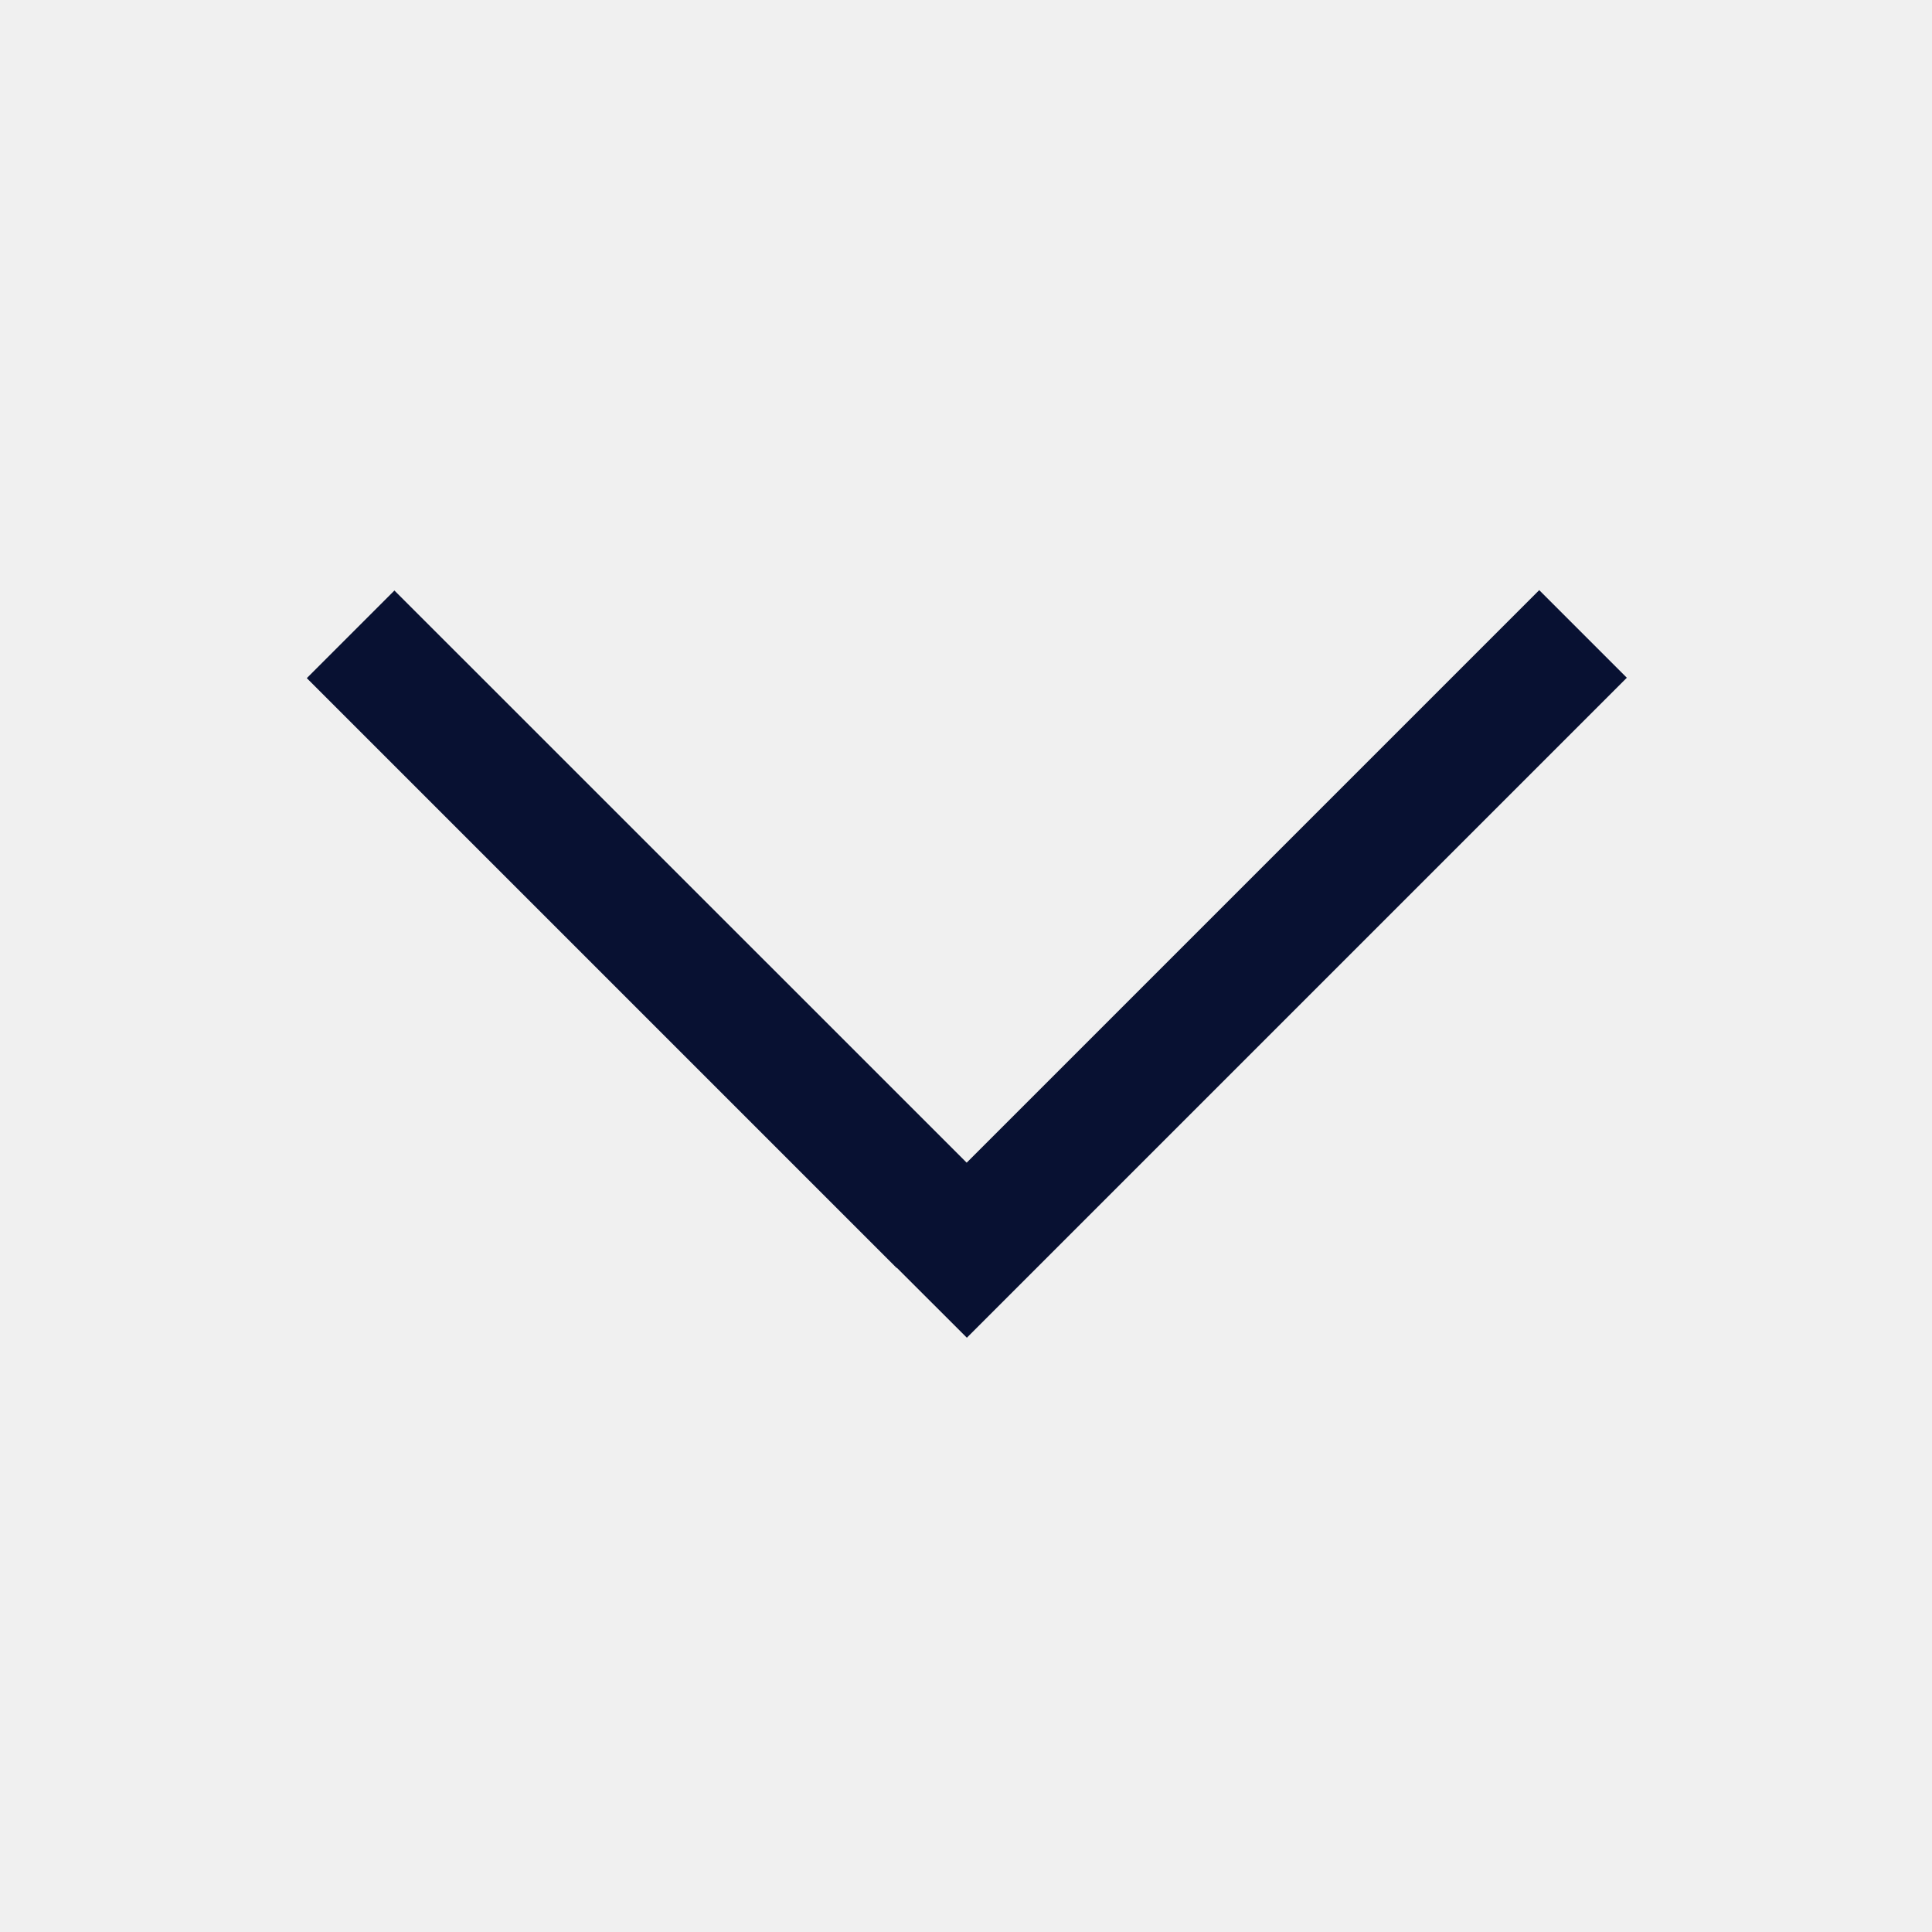
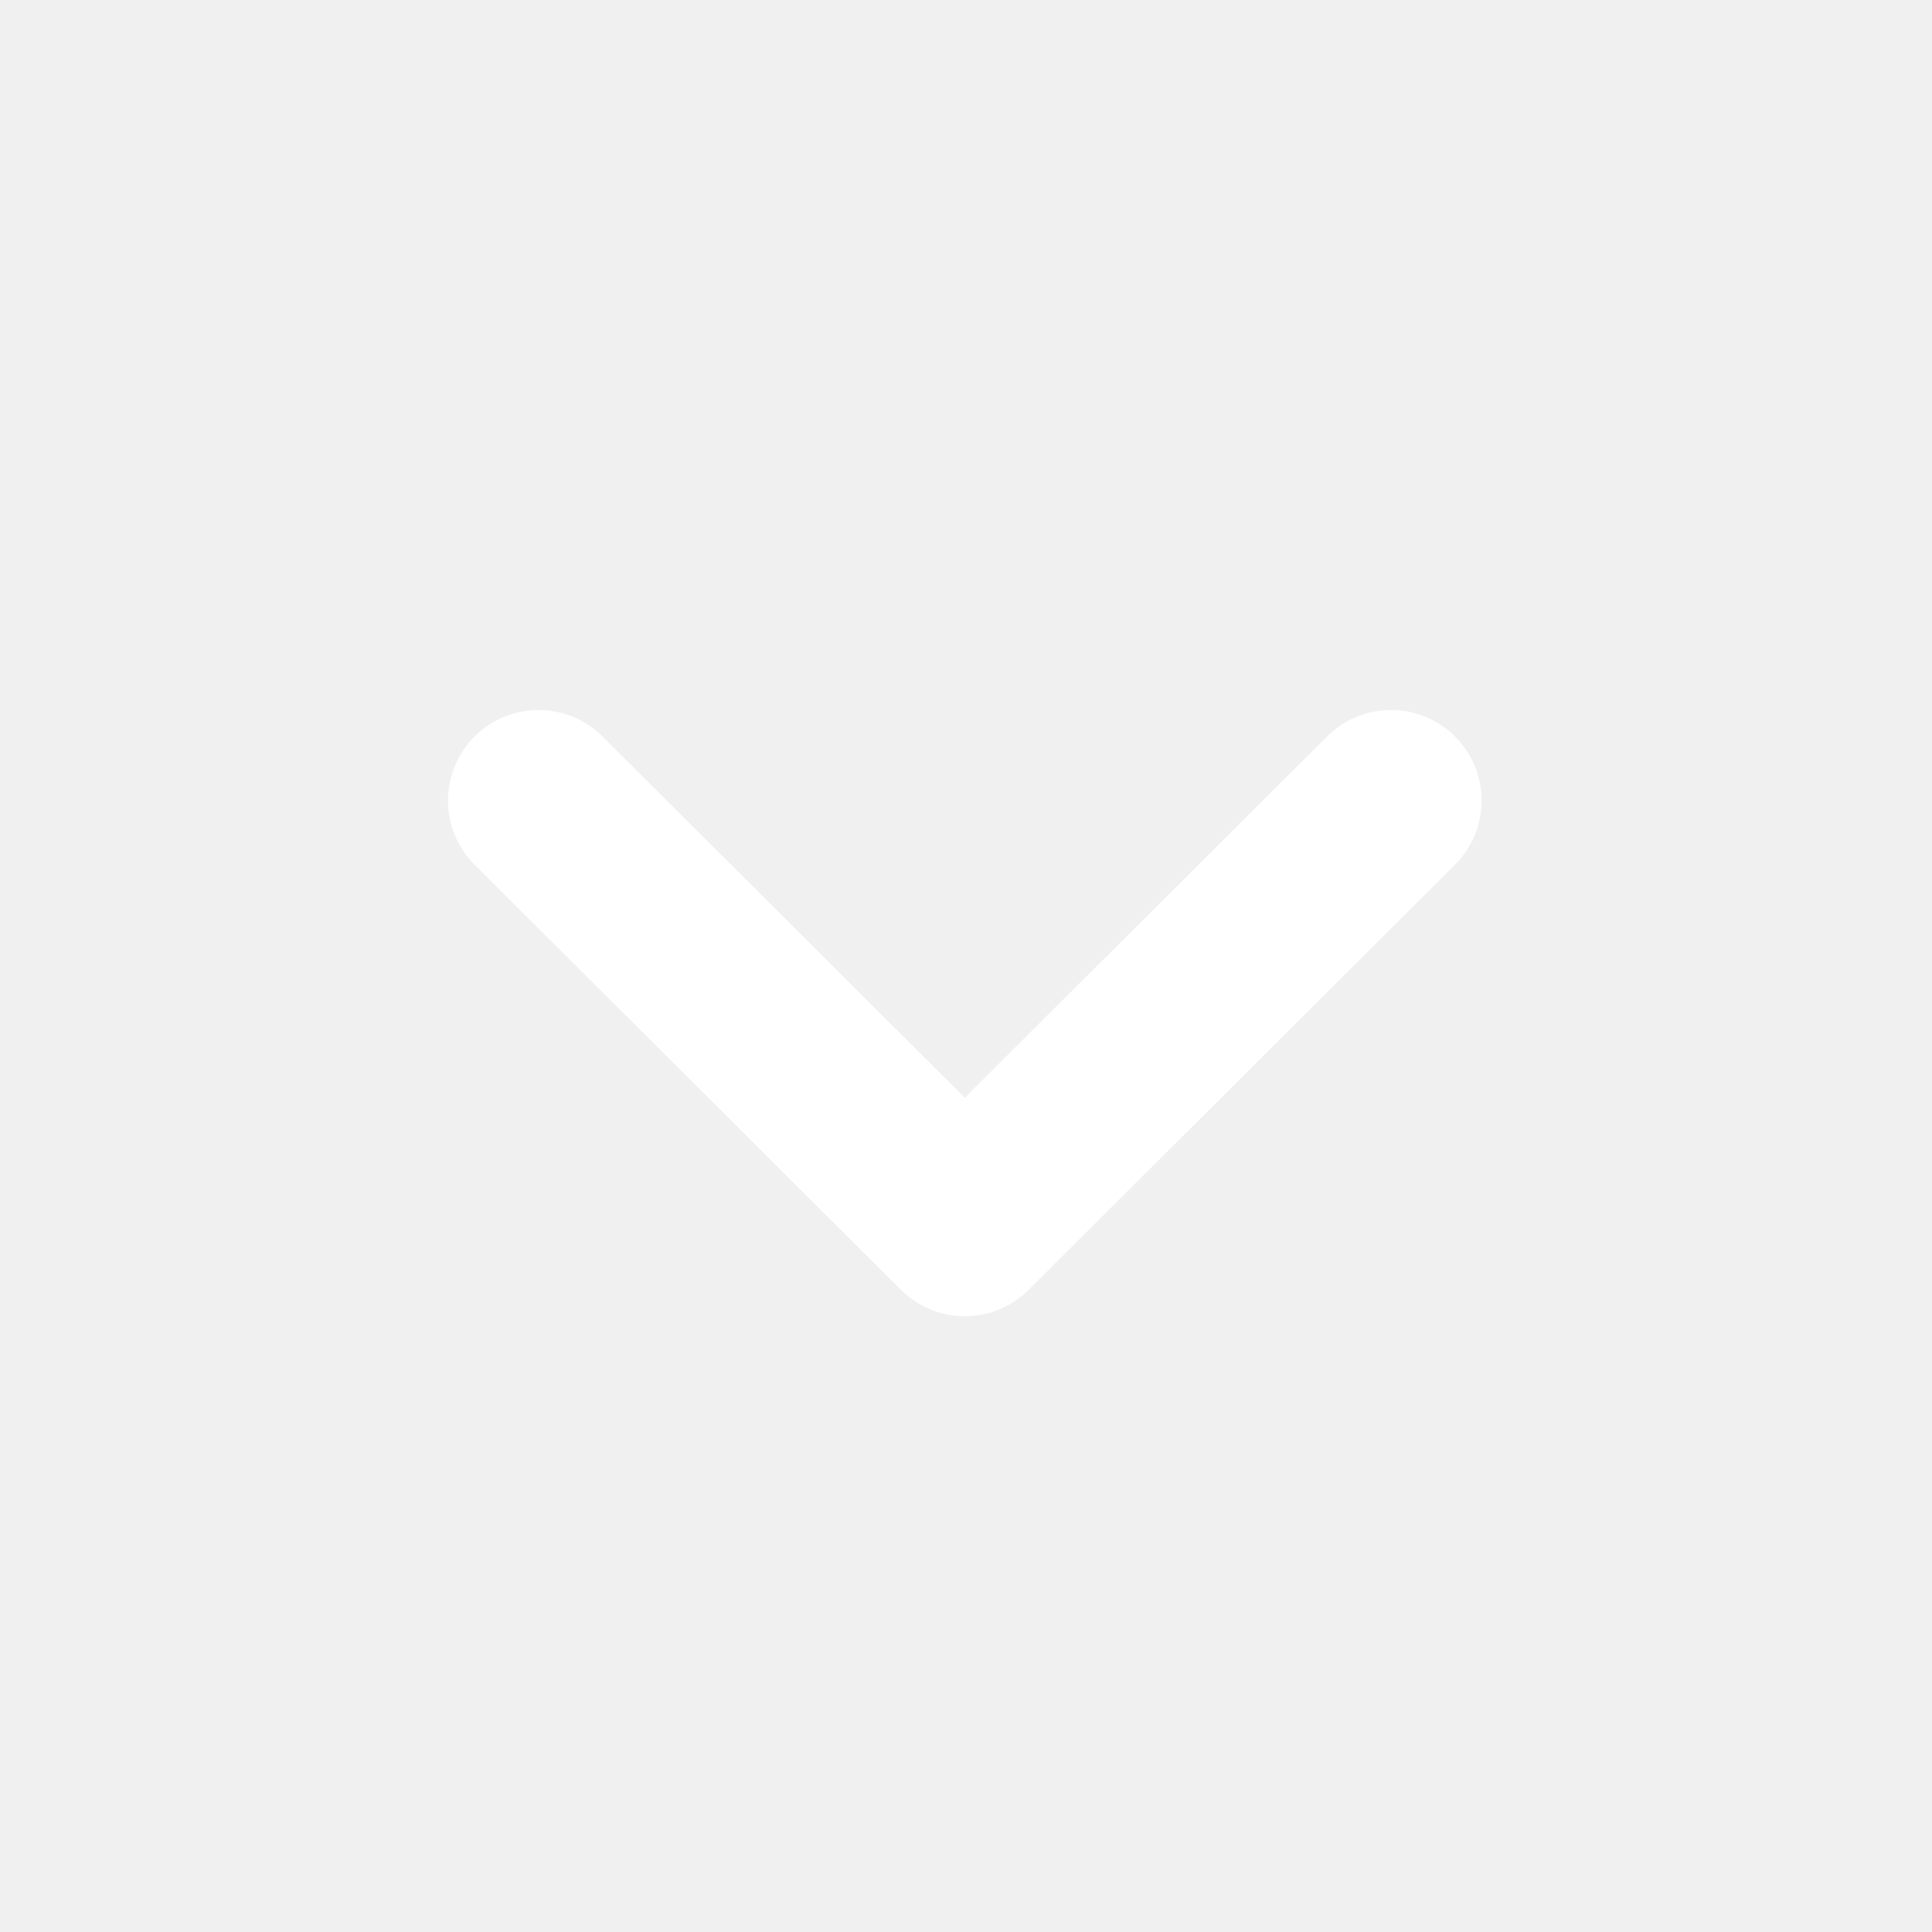
- <svg xmlns="http://www.w3.org/2000/svg" width="20" height="20" viewBox="0 0 20 20" fill="none">
-   <path fill-rule="evenodd" clip-rule="evenodd" d="M10.007 12.036L15.934 6.109L16.841 7.016L10.009 13.848L9.284 13.124L9.282 13.126L3.176 7.02L4.083 6.113L10.007 12.036Z" fill="#081132" />
+ <svg xmlns="http://www.w3.org/2000/svg" width="16" height="16" viewBox="0 0 16 16" fill="none">
+   <defs>
+     <clipPath id="clip516_190">
+       <rect id="svg" width="10" height="6" transform="translate(3 5)" fill="white" fill-opacity="0" />
+     </clipPath>
+     <clipPath id="clip516_191">
+       <rect id="svg" width="16" height="16" fill="white" fill-opacity="0" />
+     </clipPath>
+   </defs>
+   <g clip-path="url(#clip516_191)">
+     <g clip-path="url(#clip516_190)">
+       <path id="path" d="M3.96 7.17L3.93 7.17C3.64 6.87 3.64 6.4 3.93 6.11C4.23 5.81 4.7 5.81 4.99 6.1L4.99 6.13L3.96 7.17ZM11 6.13L11 6.1C11.29 5.81 11.76 5.81 12.06 6.11C12.35 6.4 12.35 6.87 12.05 7.17L12.03 7.17L11 6.13Z" fill="#000000" fill-opacity="0" fill-rule="nonzero" />
+       <path id="path" d="M4.46 6.63L7.99 10.15L11.52 6.63" stroke="#FFFFFF" stroke-opacity="1" stroke-width="1.5" stroke-linejoin="round" stroke-linecap="round" />
+     </g>
+   </g>
</svg>
